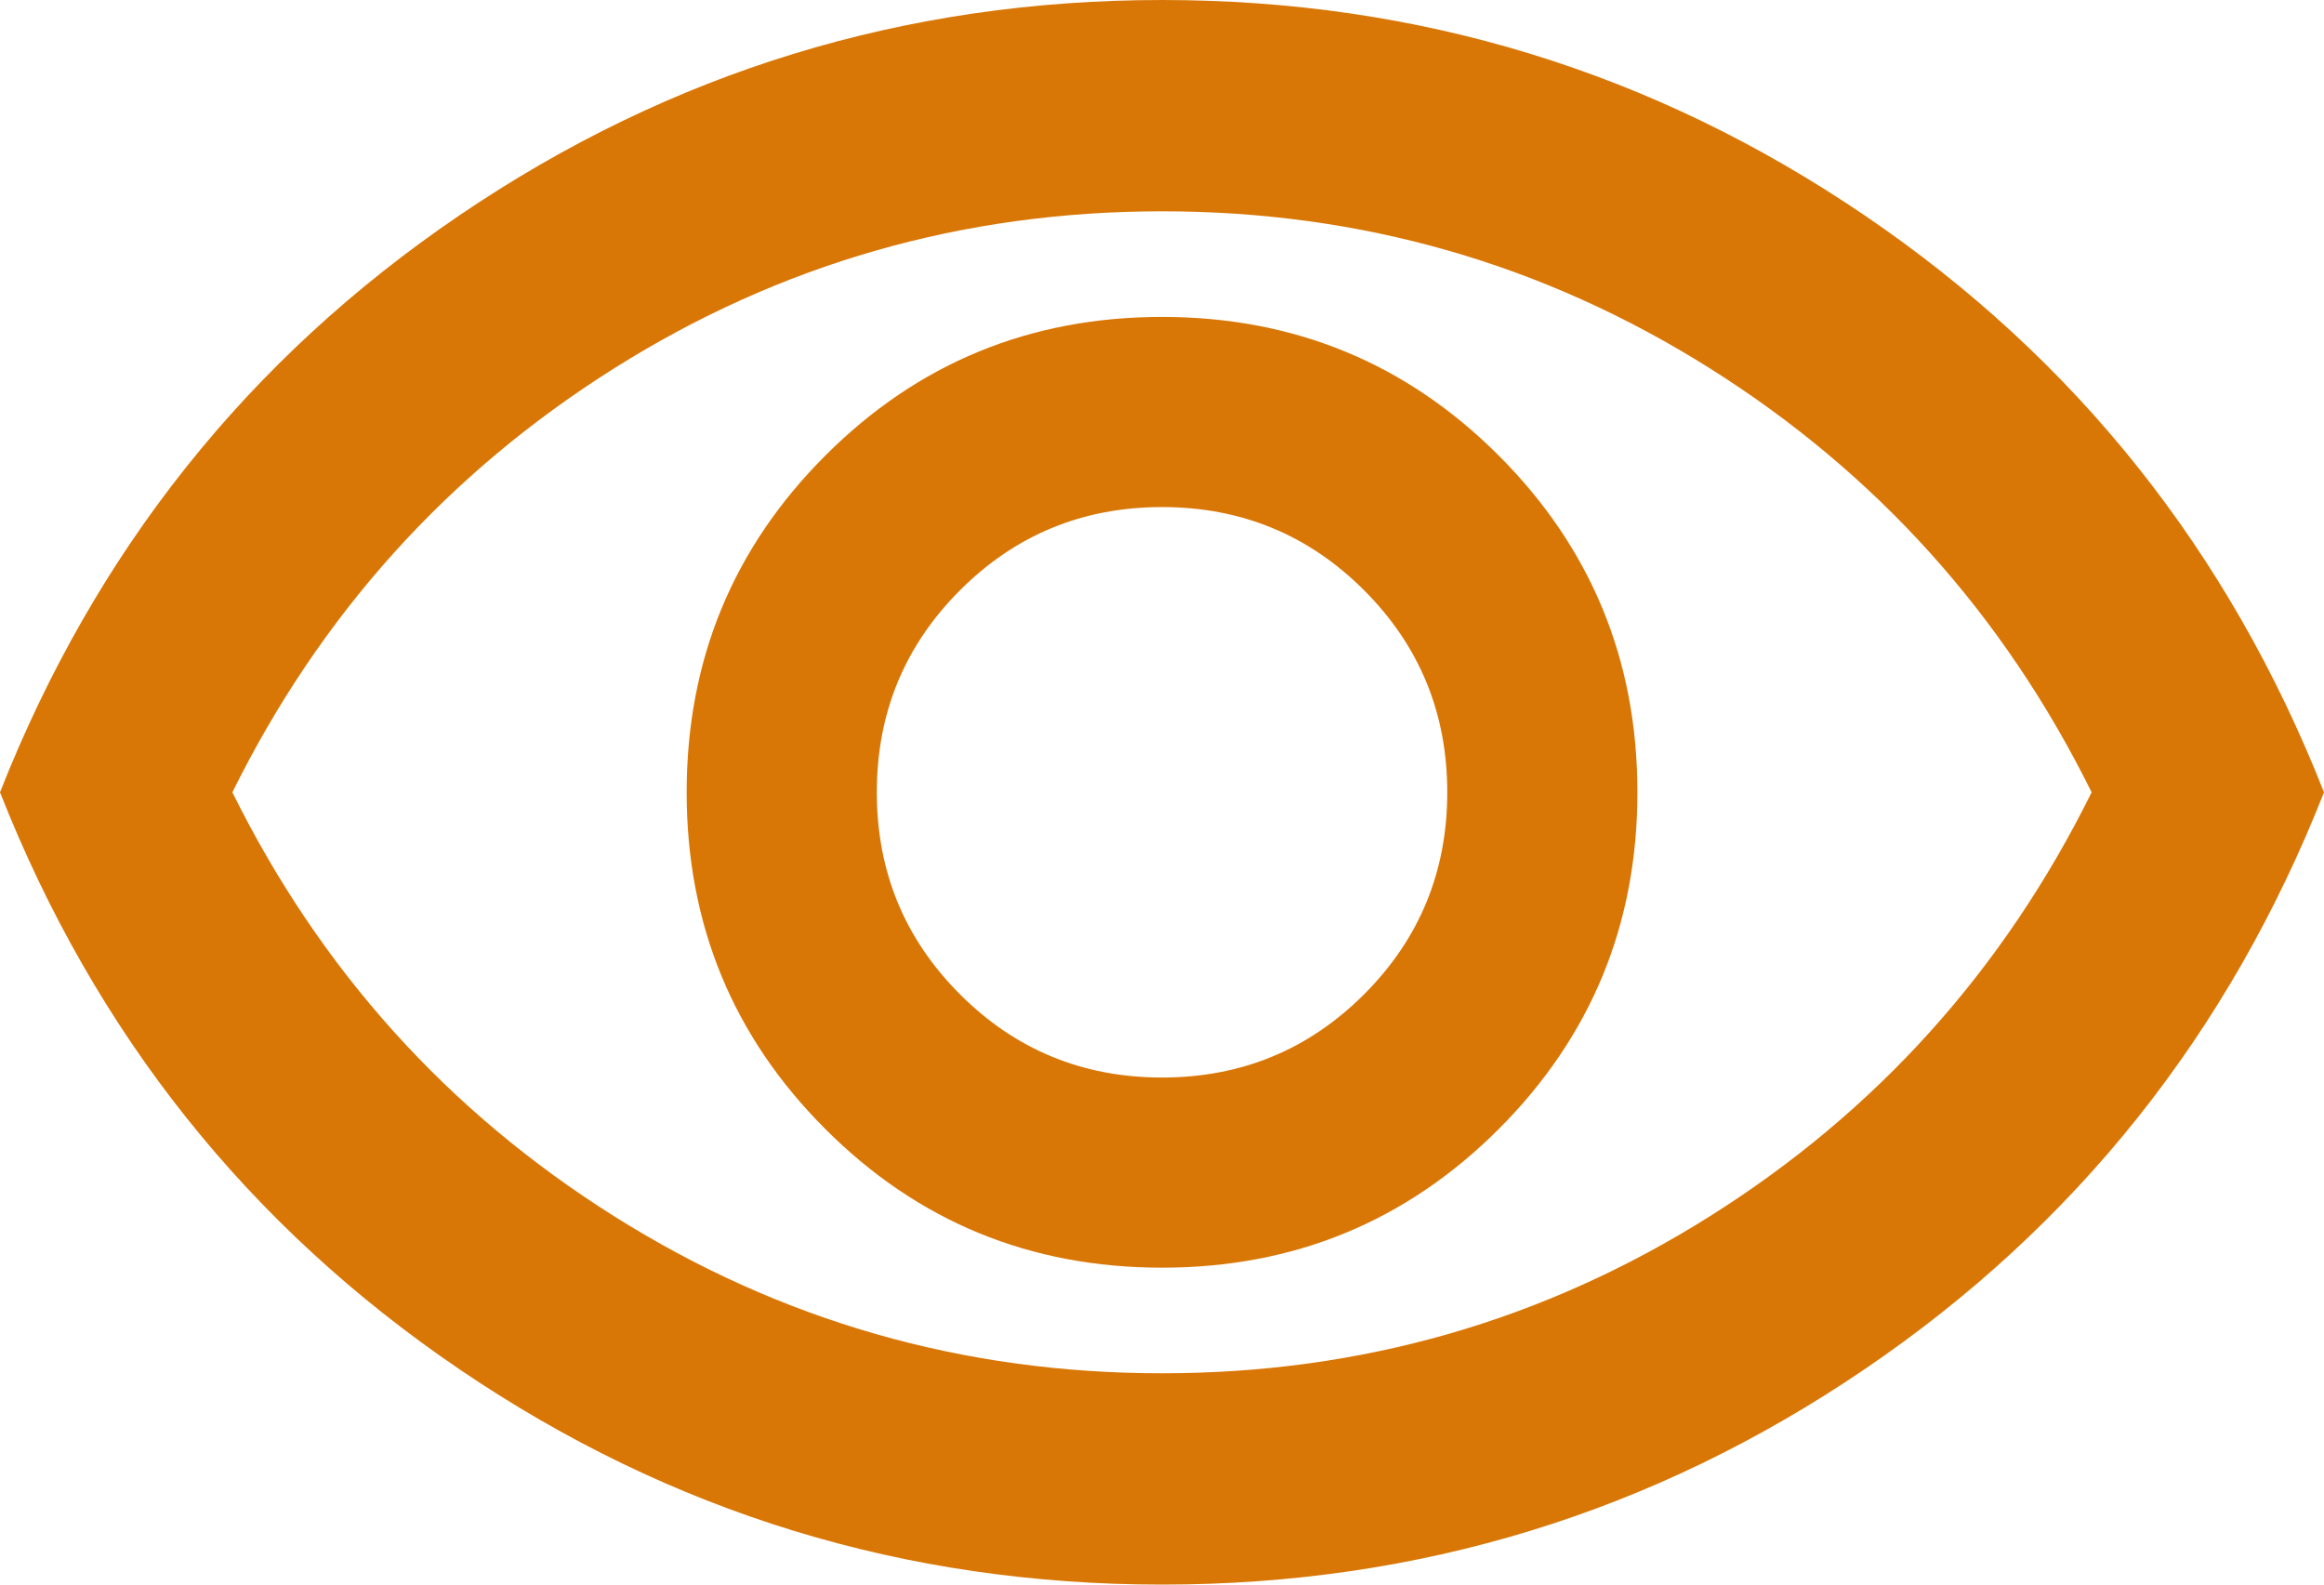
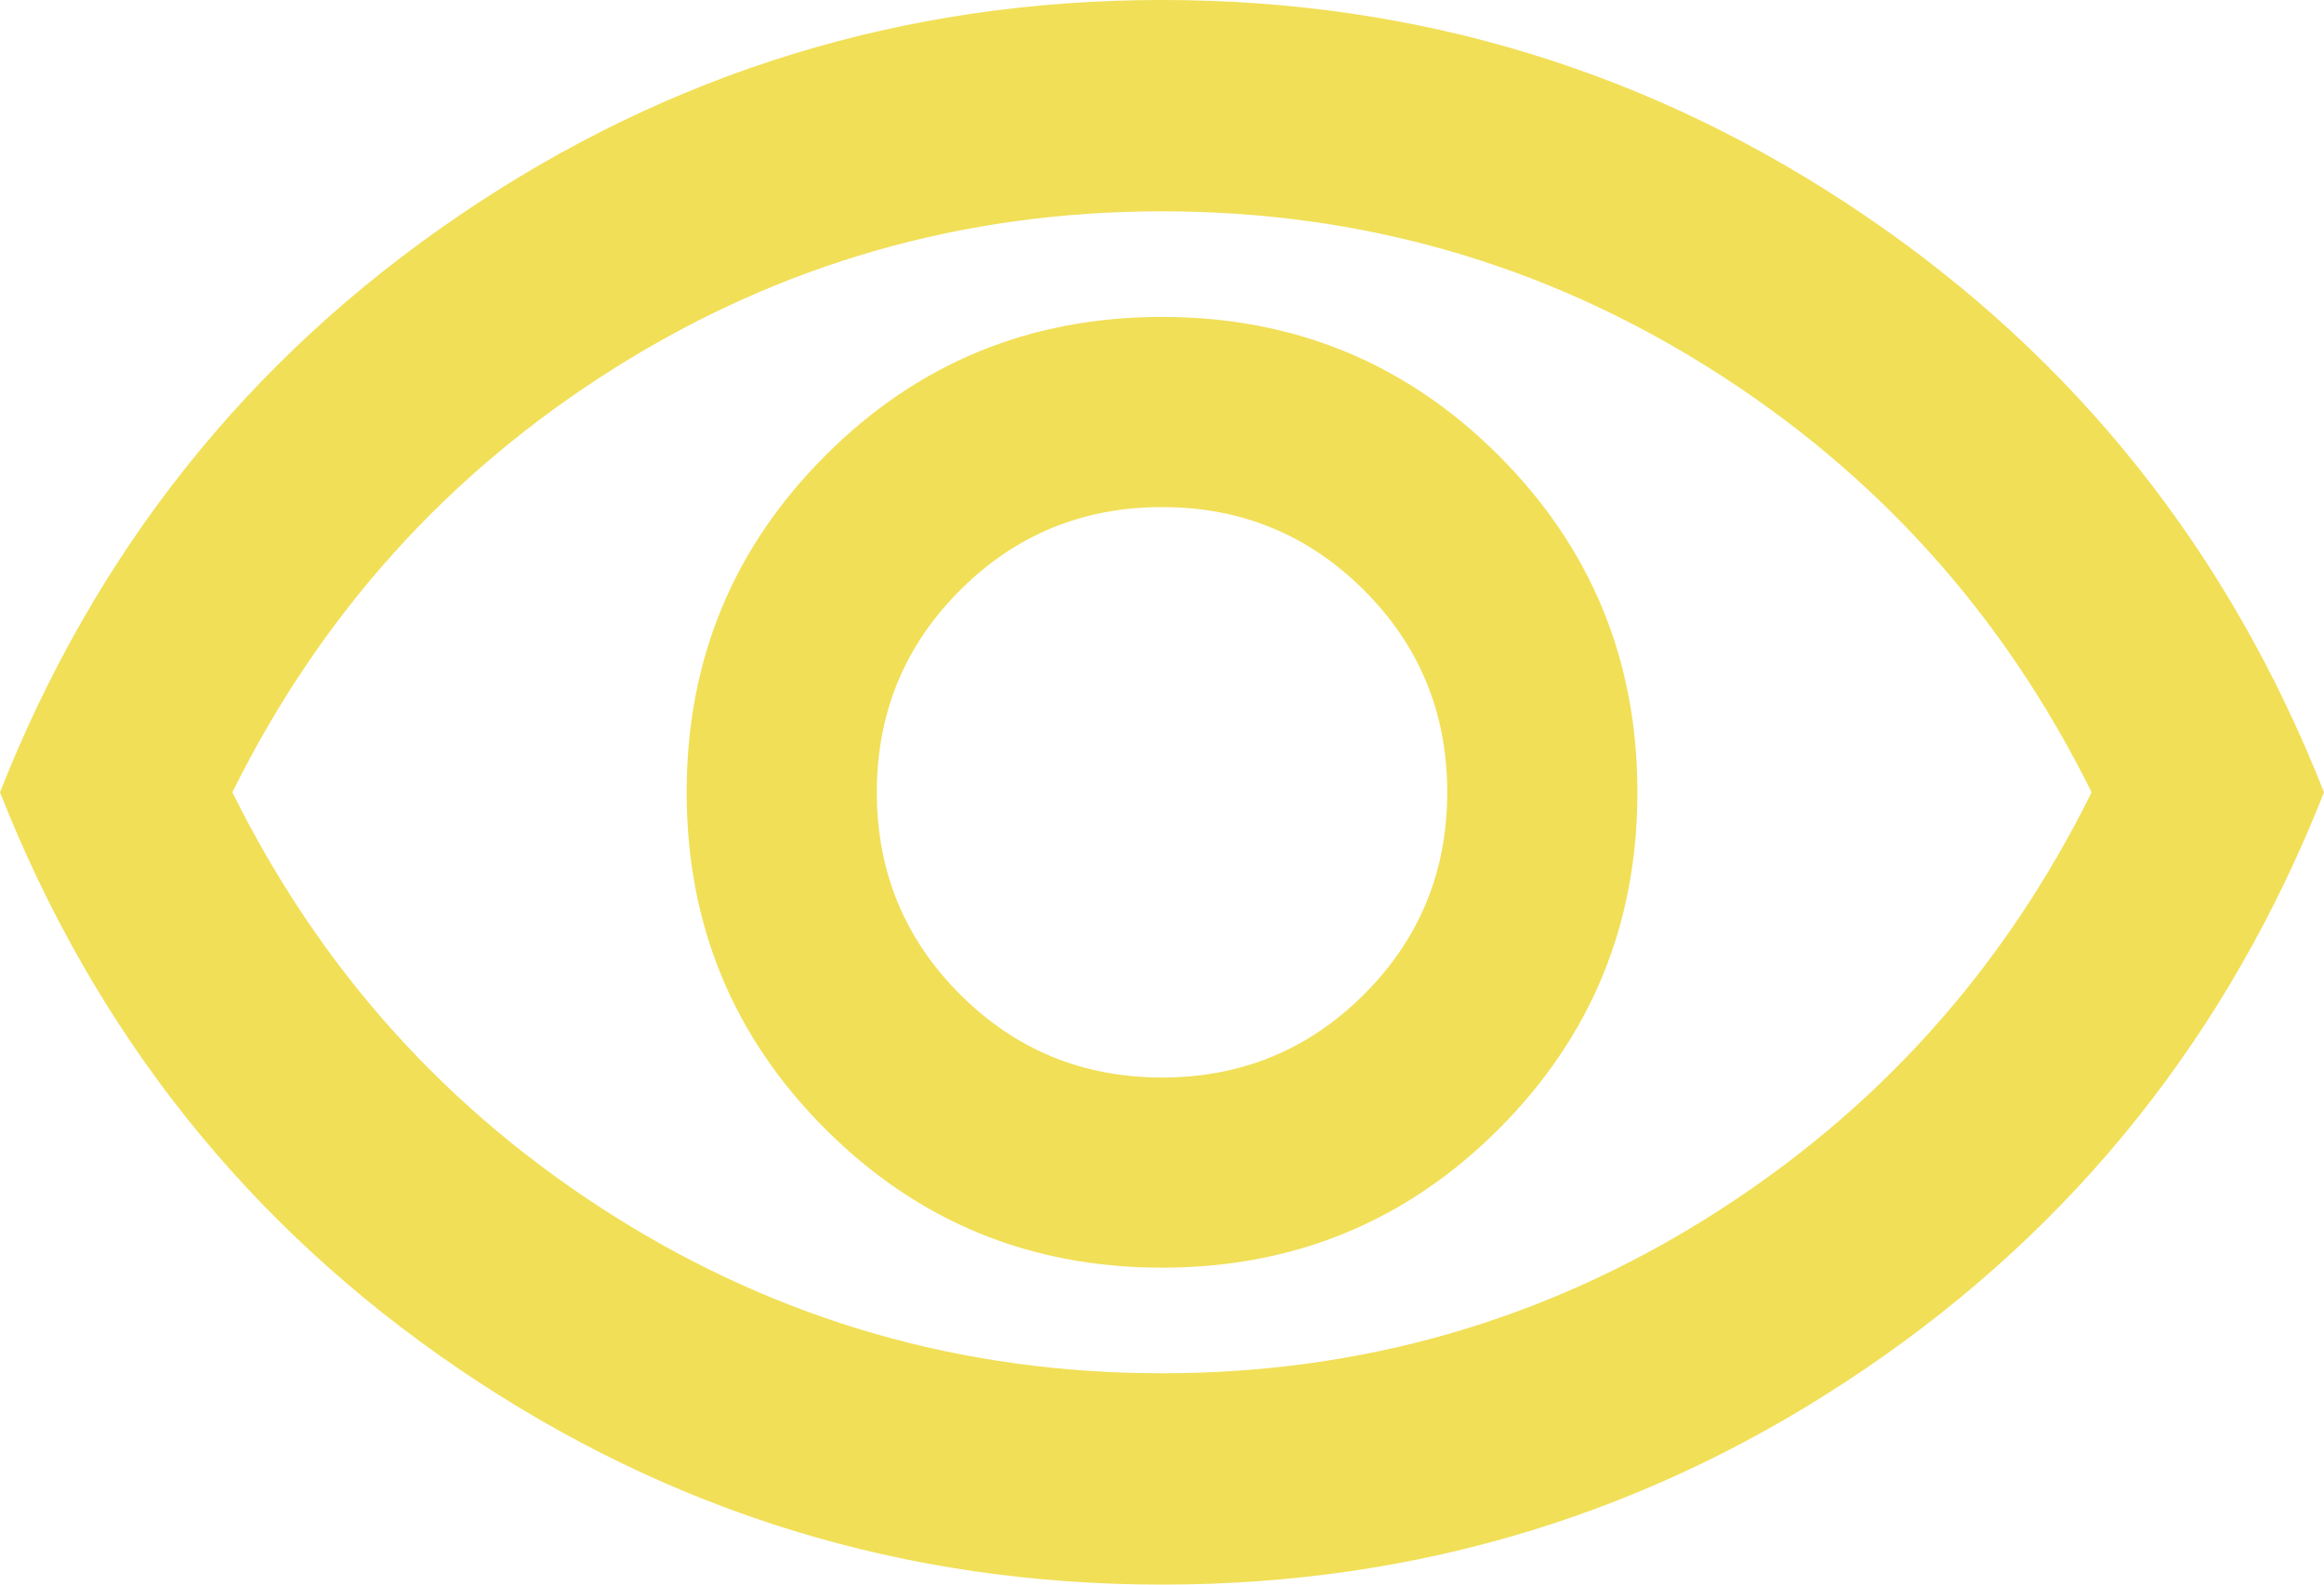
<svg xmlns="http://www.w3.org/2000/svg" preserveAspectRatio="none" overflow="visible" style="display: block;" width="29.333" height="20" viewBox="0 0 29.333 20" fill="none">
  <g id="Container">
-     <path id="Icon" d="M14.667 16C16.333 16 17.75 15.417 18.917 14.25C20.083 13.083 20.667 11.667 20.667 10C20.667 8.333 20.083 6.917 18.917 5.75C17.75 4.583 16.333 4 14.667 4C13 4 11.583 4.583 10.417 5.75C9.25 6.917 8.667 8.333 8.667 10C8.667 11.667 9.25 13.083 10.417 14.25C11.583 15.417 13 16 14.667 16V16M14.667 13.6C13.667 13.6 12.817 13.25 12.117 12.55C11.417 11.85 11.067 11 11.067 10C11.067 9 11.417 8.15 12.117 7.45C12.817 6.75 13.667 6.4 14.667 6.4C15.667 6.4 16.517 6.75 17.217 7.45C17.917 8.15 18.267 9 18.267 10C18.267 11 17.917 11.85 17.217 12.55C16.517 13.25 15.667 13.6 14.667 13.6V13.6M14.667 20C11.422 20 8.467 19.094 5.8 17.283C3.133 15.472 1.2 13.044 0 10C1.2 6.956 3.133 4.528 5.8 2.717C8.467 0.906 11.422 0 14.667 0C17.911 0 20.867 0.906 23.533 2.717C26.2 4.528 28.133 6.956 29.333 10C28.133 13.044 26.2 15.472 23.533 17.283C20.867 19.094 17.911 20 14.667 20V20M14.667 10V10V10V10V10V10V10V10V10V10M14.667 17.333C17.178 17.333 19.483 16.672 21.583 15.35C23.683 14.028 25.289 12.244 26.4 10C25.289 7.756 23.683 5.972 21.583 4.65C19.483 3.328 17.178 2.667 14.667 2.667C12.156 2.667 9.85 3.328 7.75 4.65C5.65 5.972 4.044 7.756 2.933 10C4.044 12.244 5.65 14.028 7.75 15.35C9.85 16.672 12.156 17.333 14.667 17.333V17.333" fill="#D97706" />
+     <path id="Icon" d="M14.667 16C16.333 16 17.75 15.417 18.917 14.25C20.083 13.083 20.667 11.667 20.667 10C20.667 8.333 20.083 6.917 18.917 5.75C17.75 4.583 16.333 4 14.667 4C13 4 11.583 4.583 10.417 5.75C9.25 6.917 8.667 8.333 8.667 10C8.667 11.667 9.25 13.083 10.417 14.25C11.583 15.417 13 16 14.667 16V16M14.667 13.6C13.667 13.6 12.817 13.25 12.117 12.55C11.417 11.85 11.067 11 11.067 10C11.067 9 11.417 8.15 12.117 7.45C12.817 6.75 13.667 6.4 14.667 6.4C15.667 6.4 16.517 6.75 17.217 7.45C17.917 8.15 18.267 9 18.267 10C18.267 11 17.917 11.85 17.217 12.55C16.517 13.25 15.667 13.6 14.667 13.6V13.6M14.667 20C11.422 20 8.467 19.094 5.8 17.283C3.133 15.472 1.2 13.044 0 10C1.2 6.956 3.133 4.528 5.8 2.717C8.467 0.906 11.422 0 14.667 0C17.911 0 20.867 0.906 23.533 2.717C26.2 4.528 28.133 6.956 29.333 10C28.133 13.044 26.2 15.472 23.533 17.283C20.867 19.094 17.911 20 14.667 20V20M14.667 10V10V10V10V10V10V10V10V10V10M14.667 17.333C17.178 17.333 19.483 16.672 21.583 15.35C23.683 14.028 25.289 12.244 26.4 10C25.289 7.756 23.683 5.972 21.583 4.65C19.483 3.328 17.178 2.667 14.667 2.667C12.156 2.667 9.85 3.328 7.75 4.65C5.65 5.972 4.044 7.756 2.933 10C4.044 12.244 5.65 14.028 7.75 15.35C9.85 16.672 12.156 17.333 14.667 17.333V17.333" fill="#F1DF57" />
  </g>
</svg>
